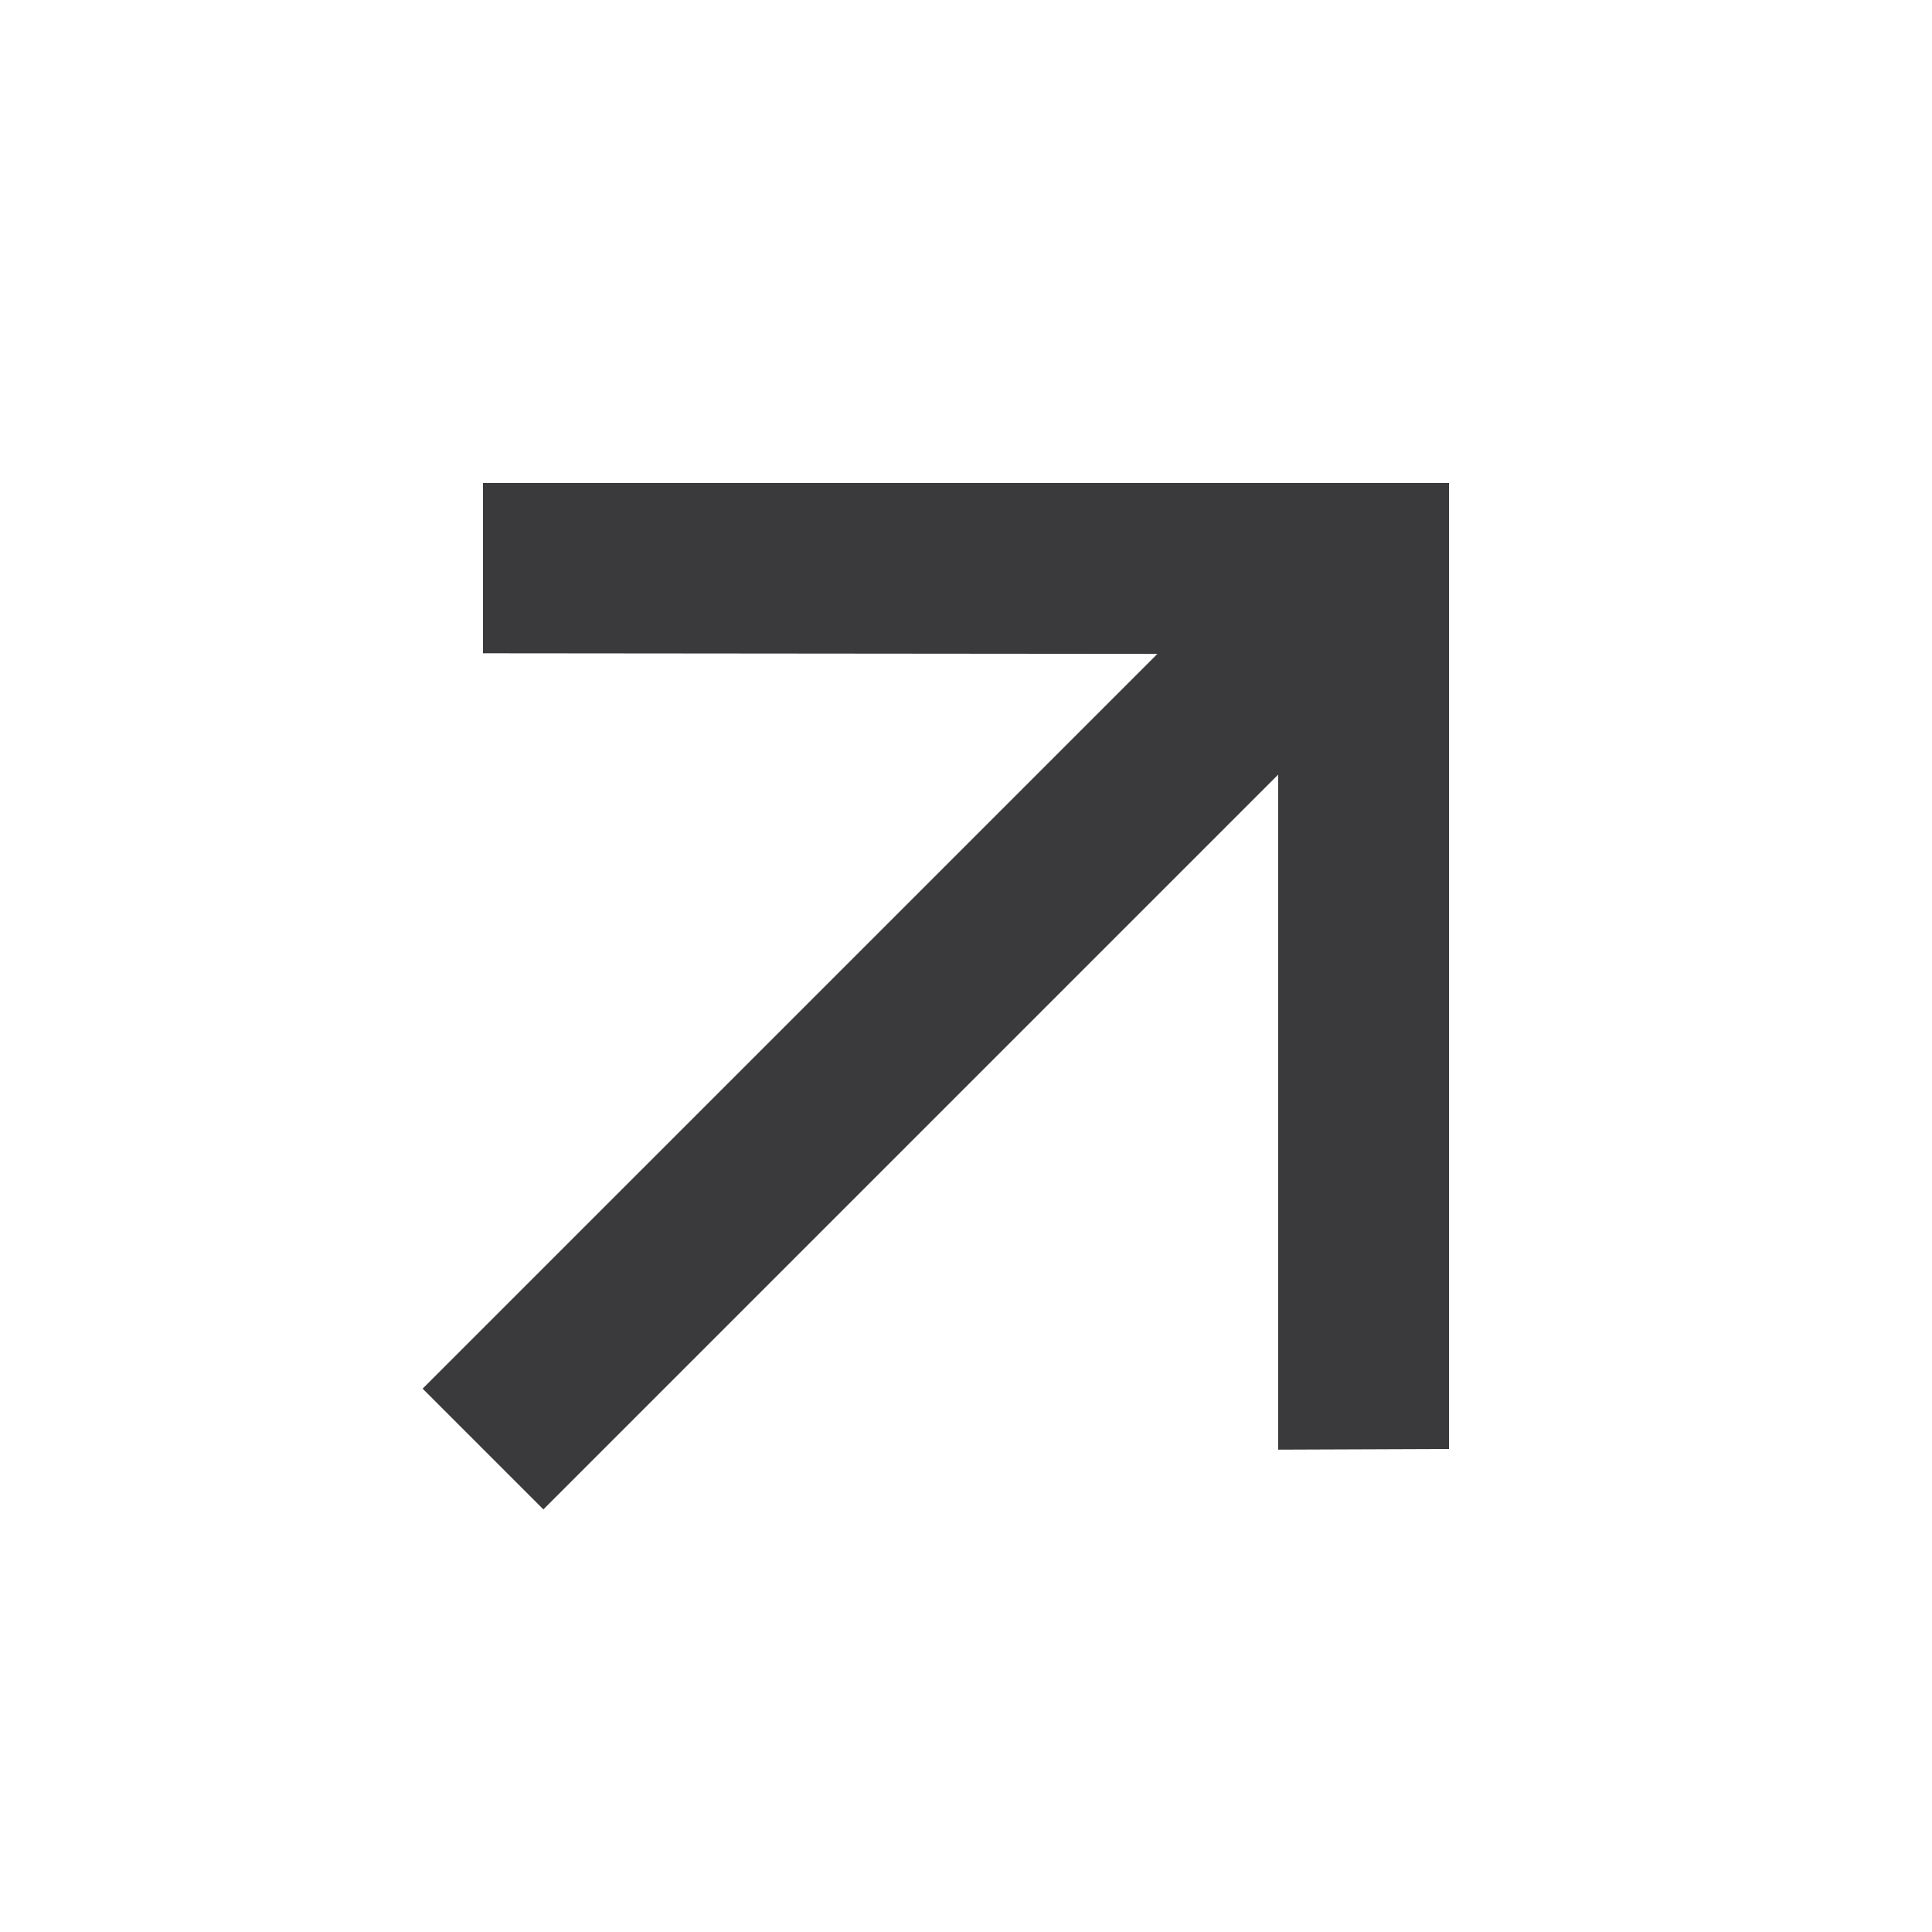
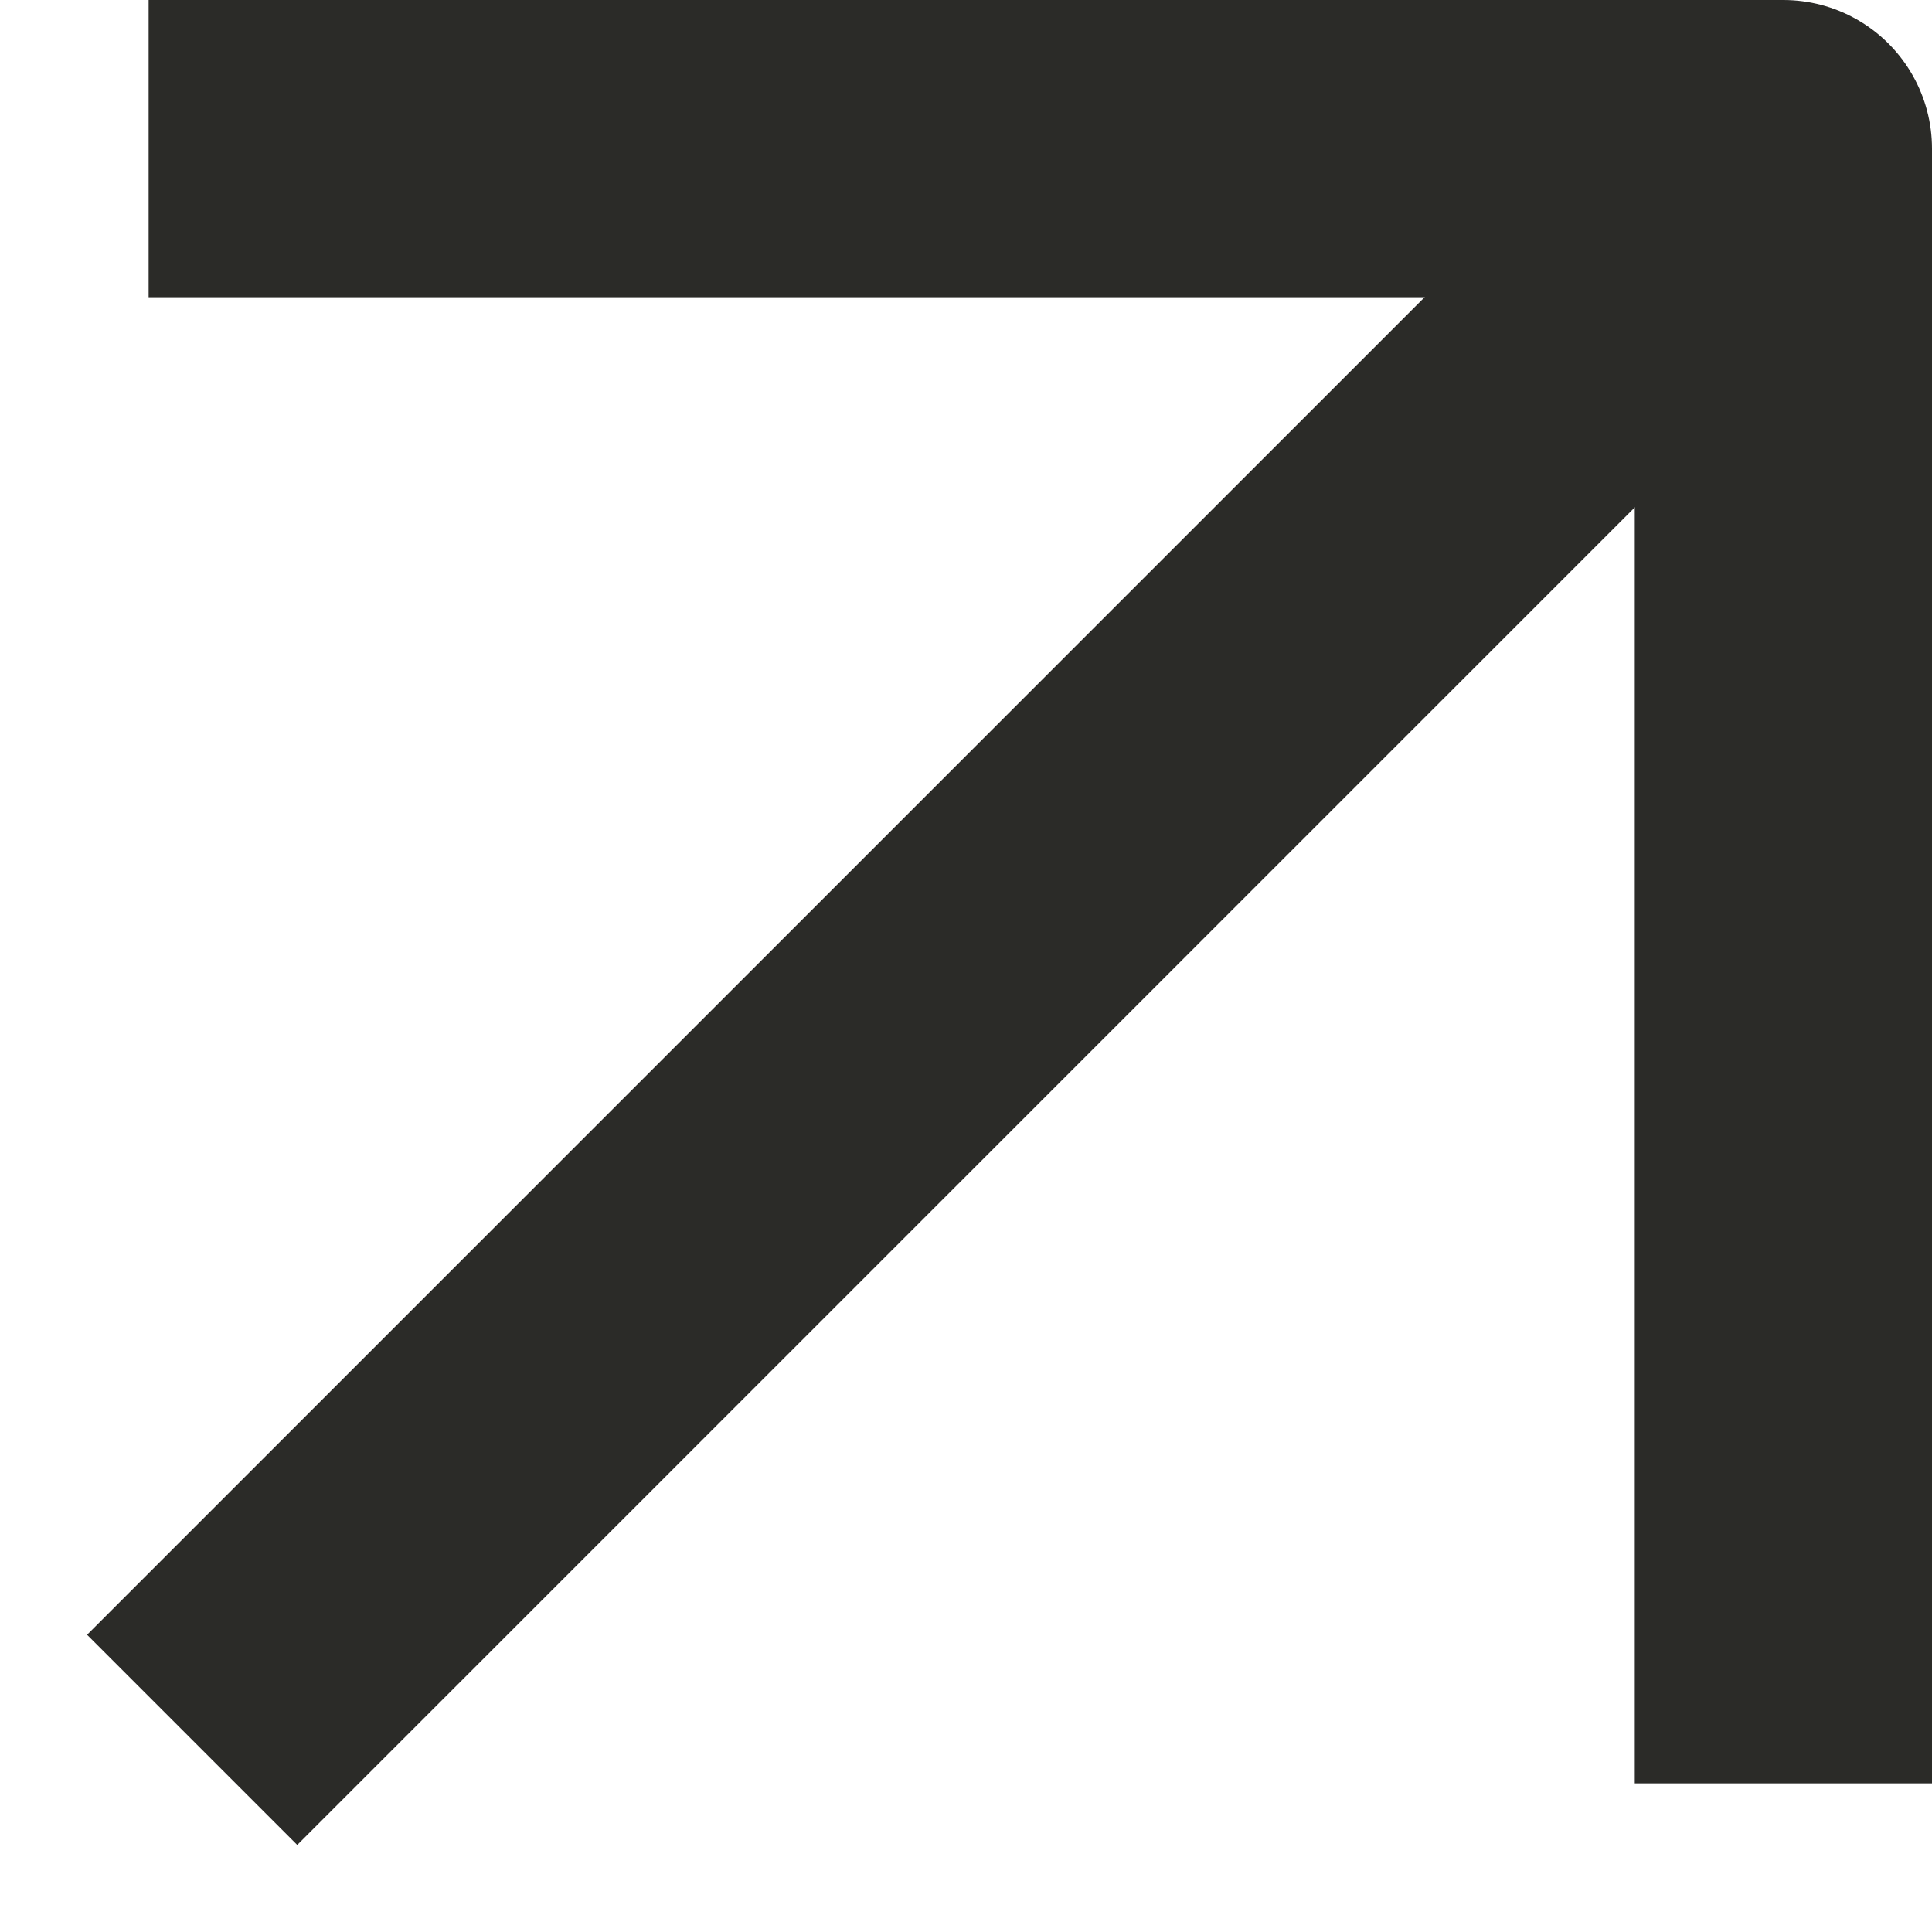
- <svg xmlns="http://www.w3.org/2000/svg" width="34" height="34" viewBox="0 0 34 34">
-   <path d="M28.042,14.518H9.755l8.4-8.4L16.021,4,4,16.021,16.021,28.042l2.119-2.119-8.385-8.4H28.042Z" transform="translate(39.657 17) rotate(135)" fill="#3a3a3c" />
+ <svg xmlns="http://www.w3.org/2000/svg" width="13" height="13" viewBox="0 0 13 13" fill="none">
+   <path d="M2 11L11 2" stroke="#2B2B28" stroke-width="2" stroke-linecap="square" stroke-linejoin="round" />
+   <path d="M2 1H12V11" stroke="#2B2B28" stroke-width="2" stroke-linecap="square" stroke-linejoin="round" />
</svg>
